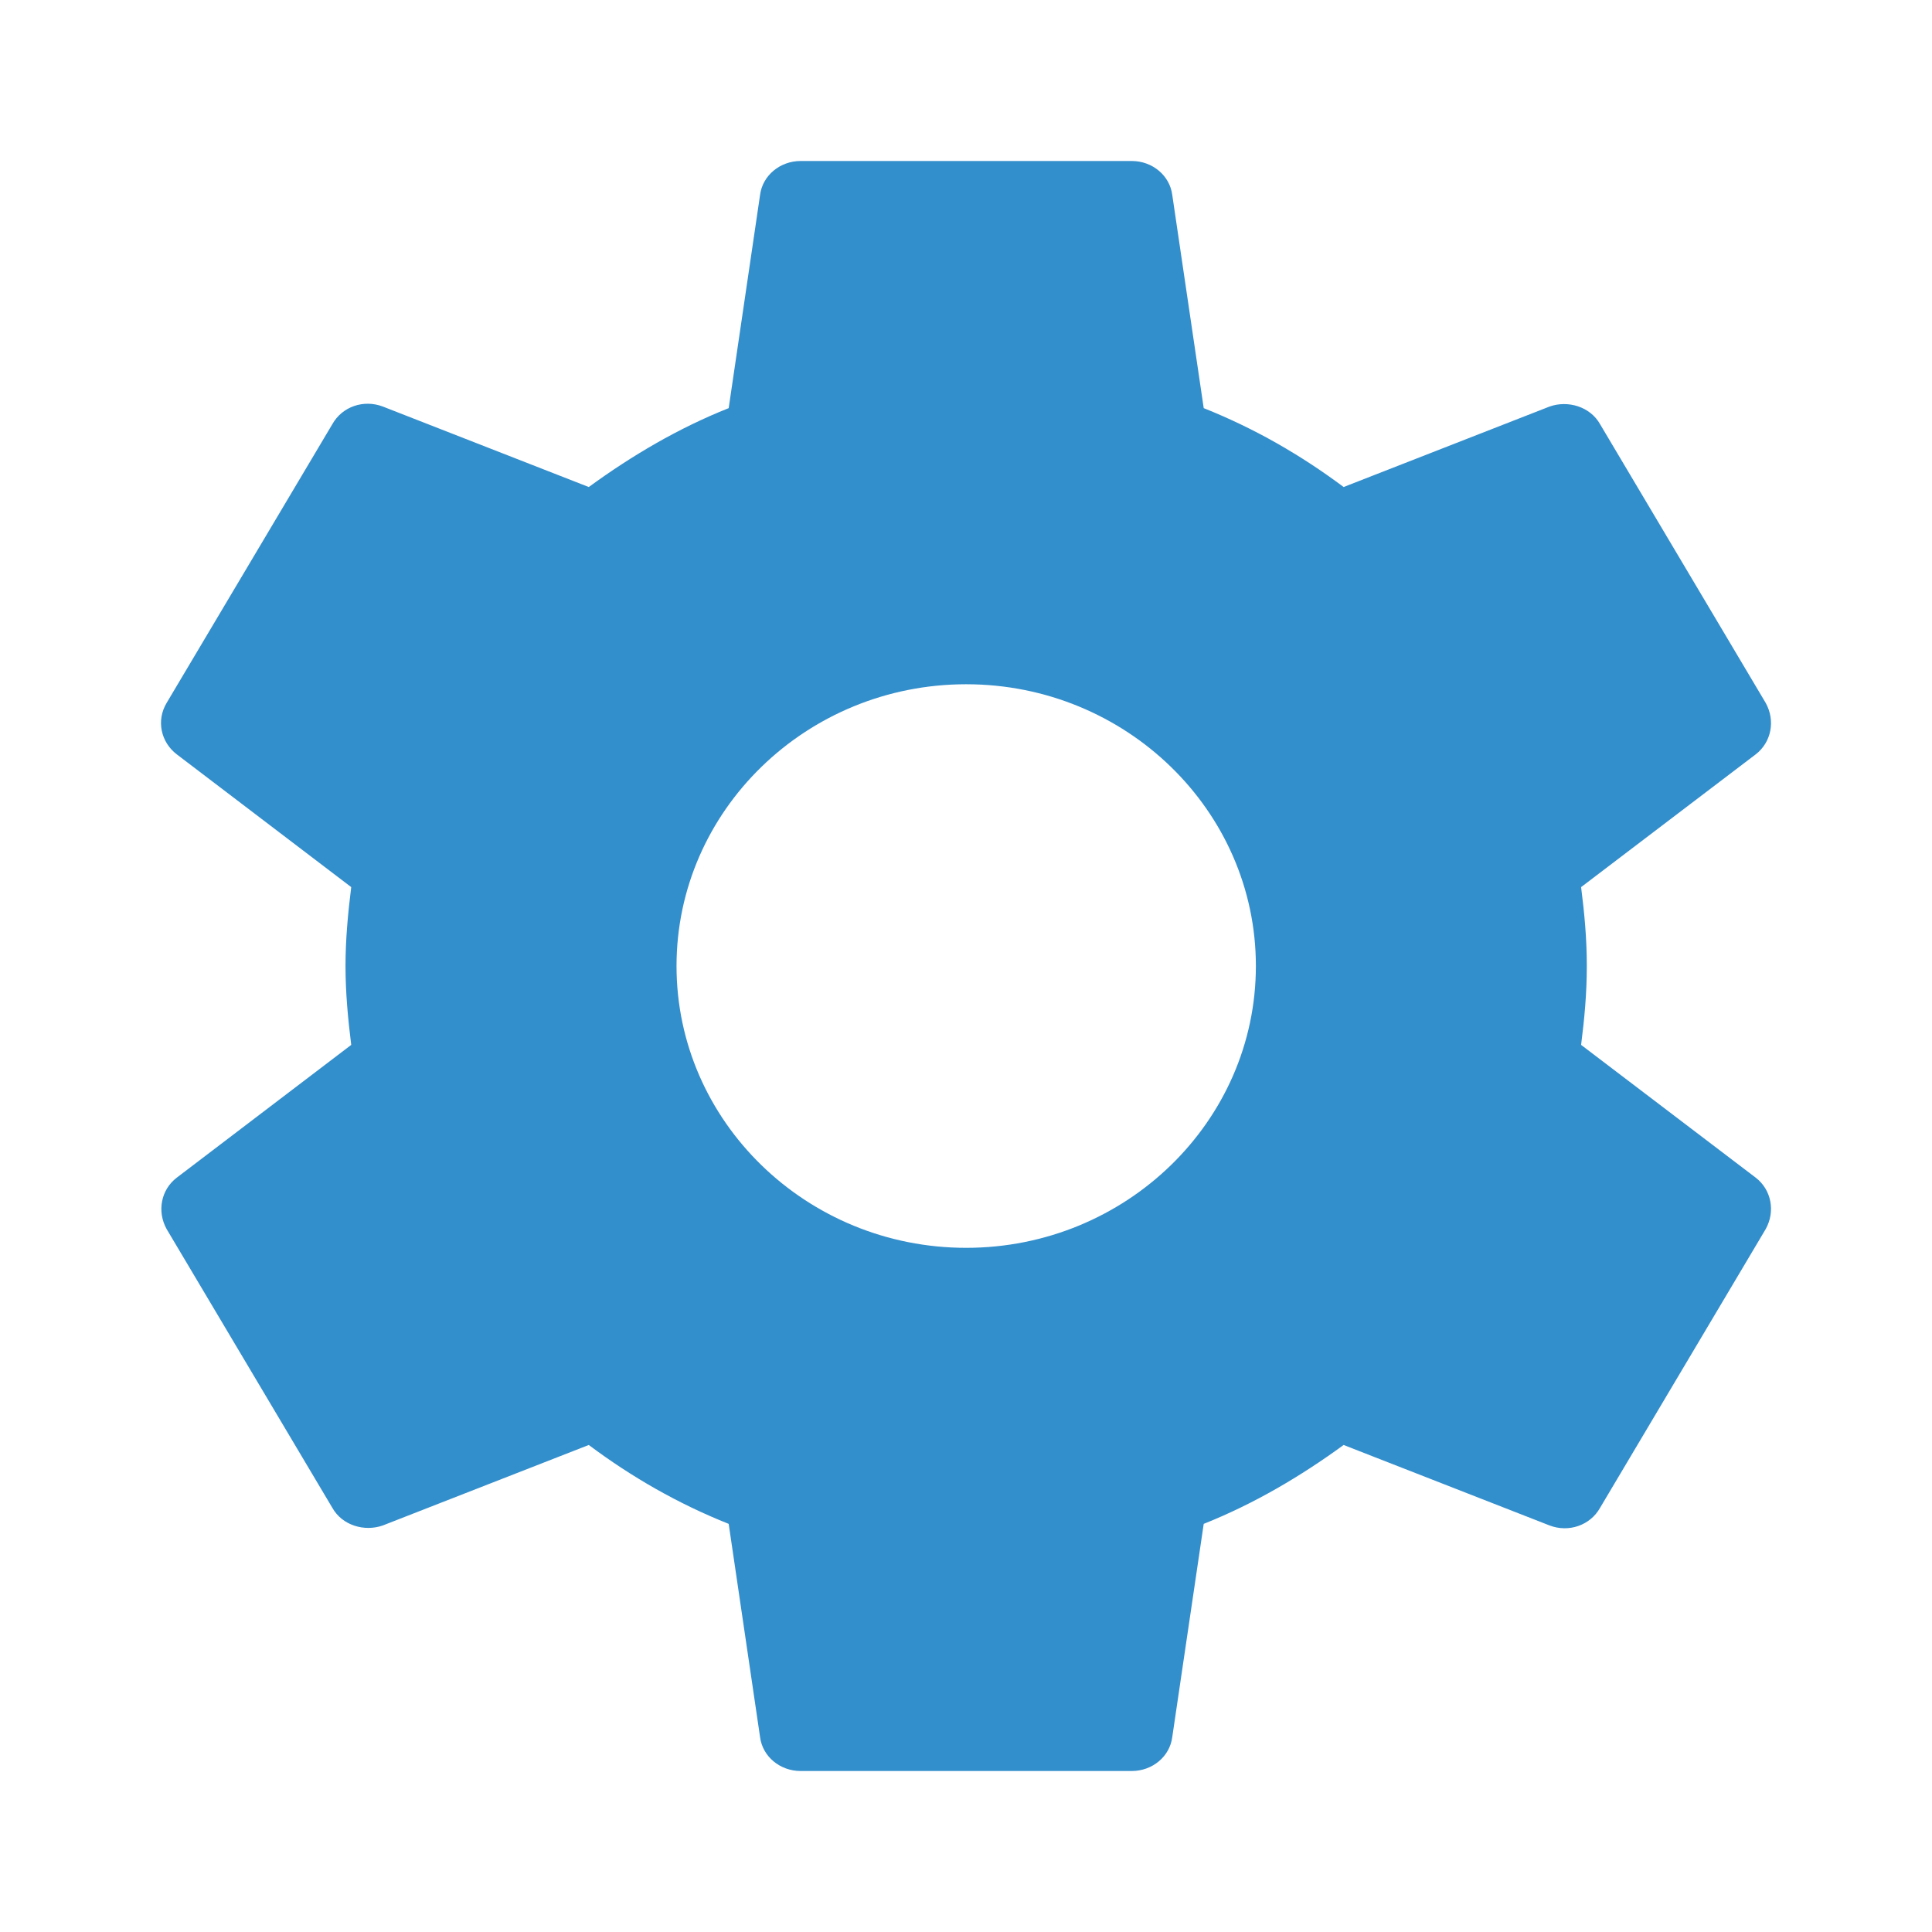
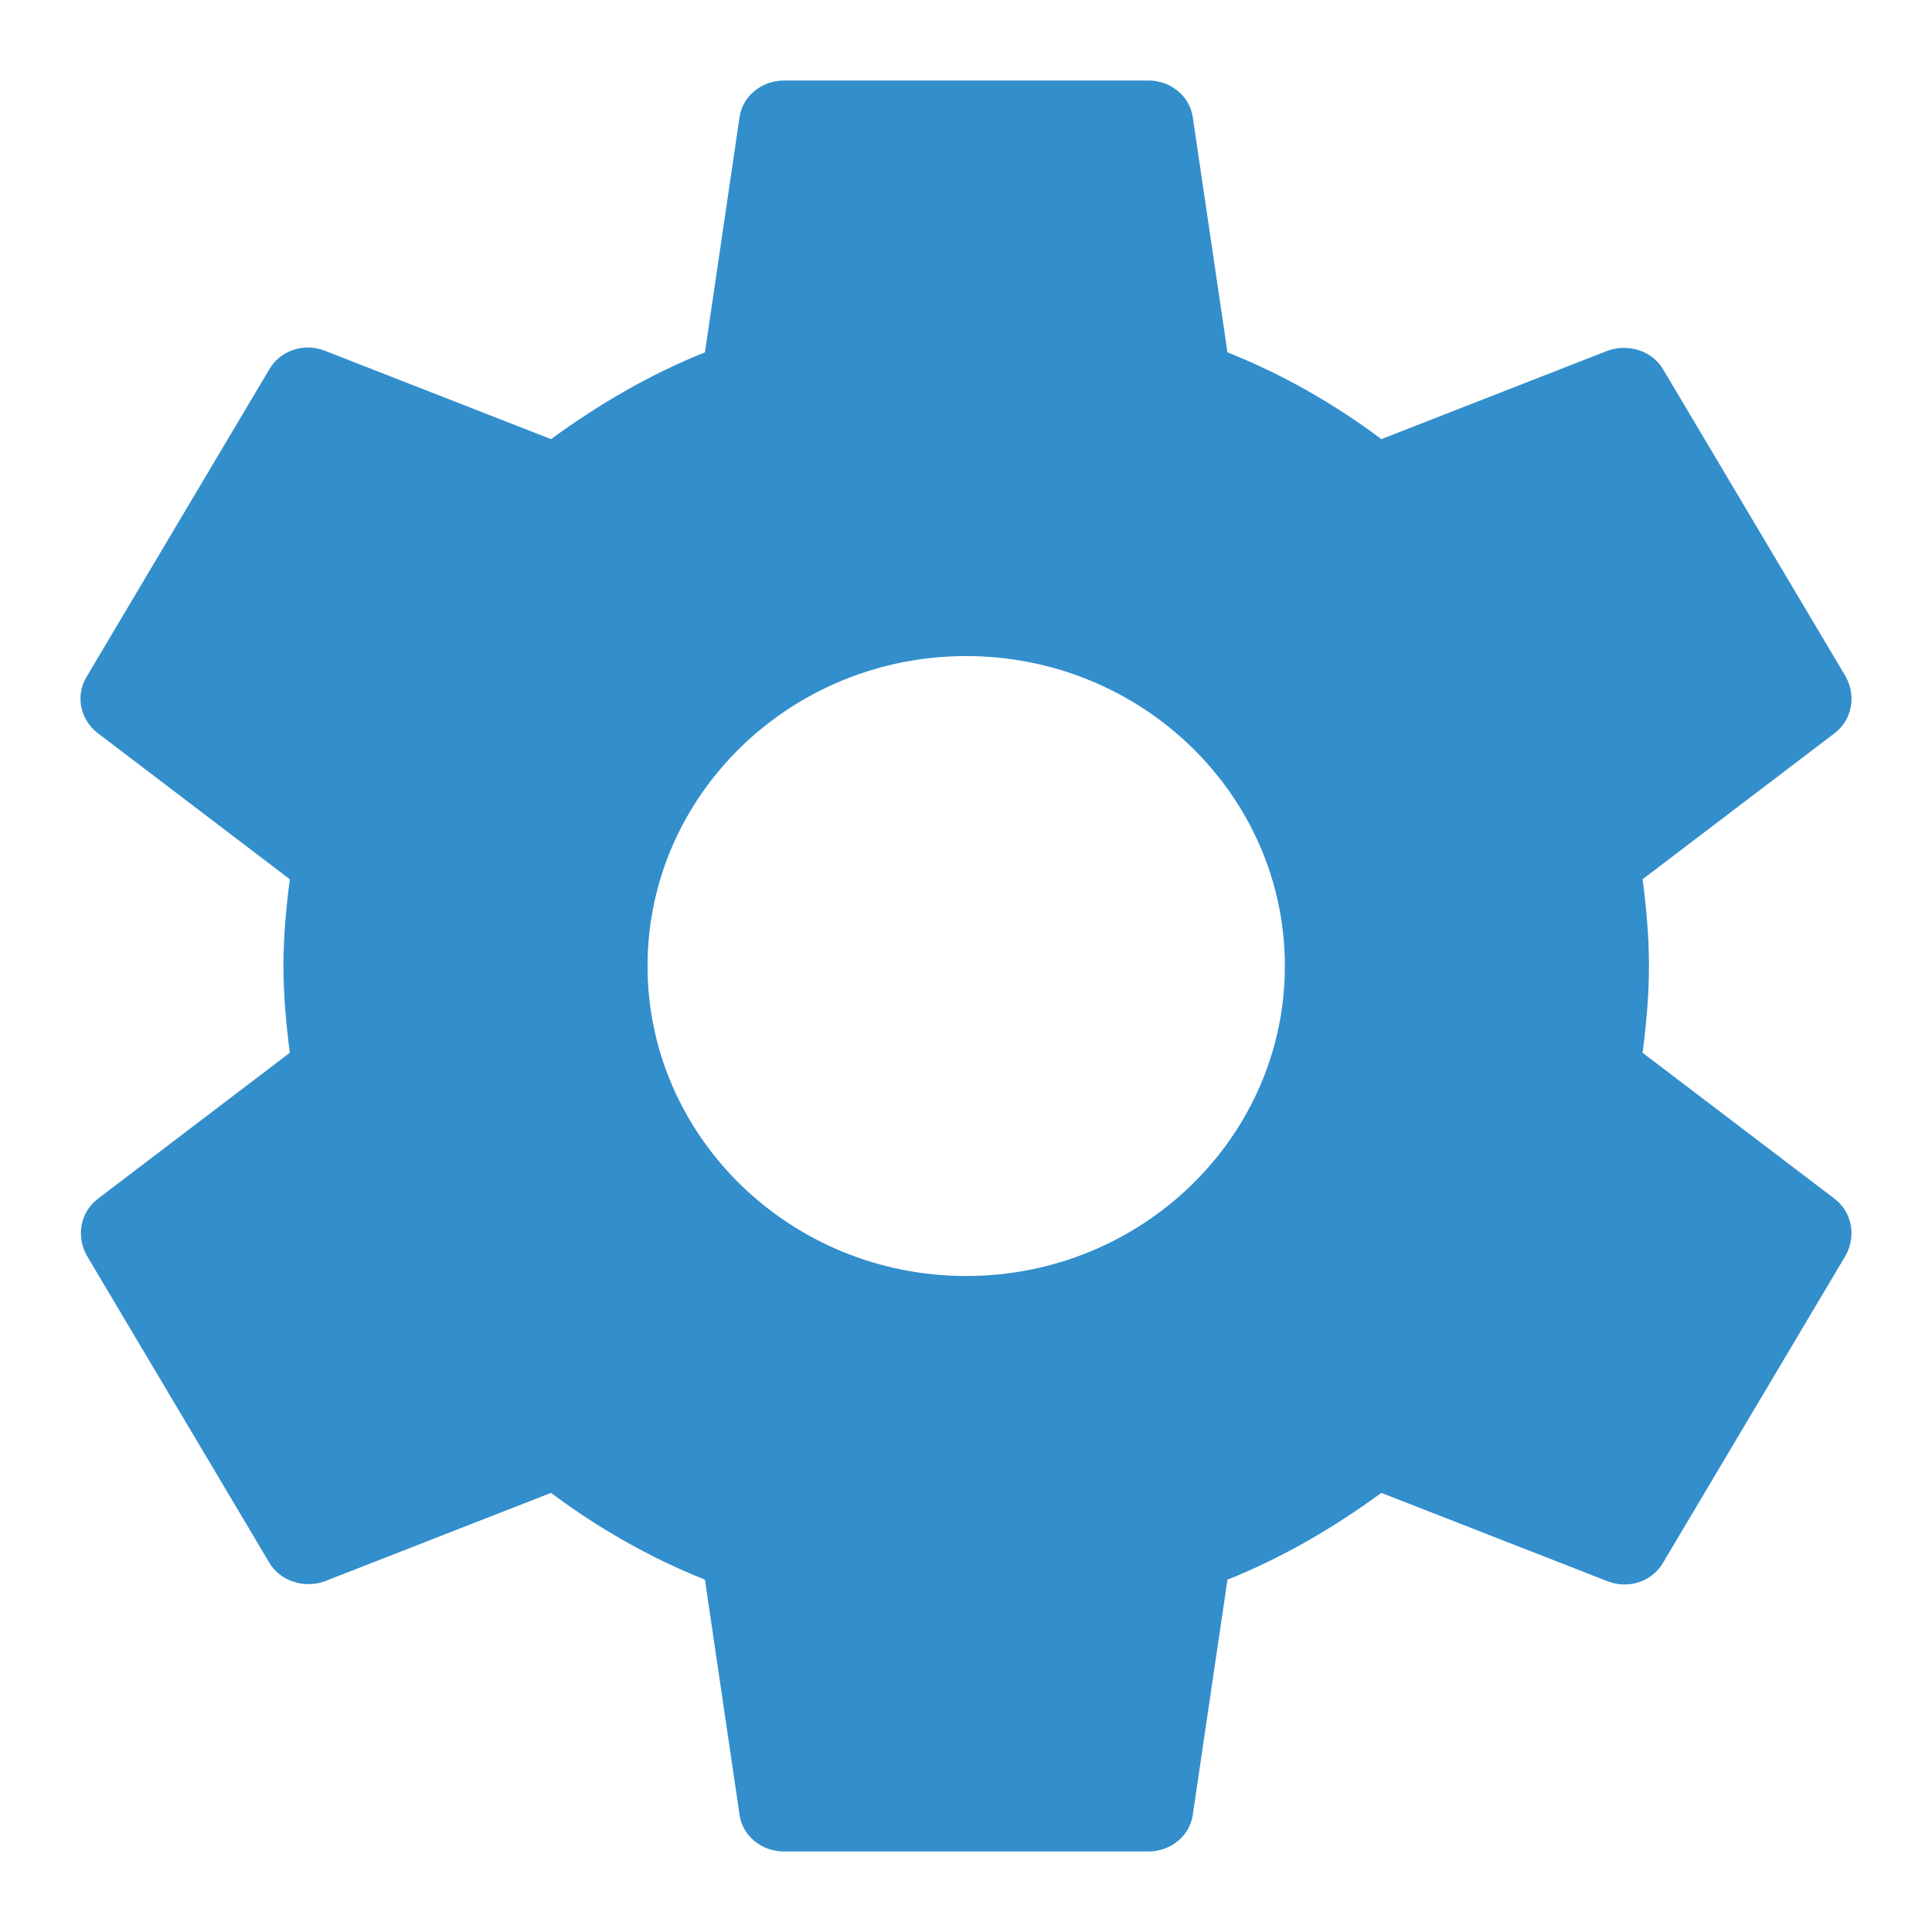
<svg xmlns="http://www.w3.org/2000/svg" width="24" height="24" viewBox="0 0 24 24" fill="none">
-   <path fill-rule="evenodd" clip-rule="evenodd" d="M12.002 8.5C13.986 8.5 15.601 10.07 15.601 12C15.601 13.93 13.986 15.501 12.002 15.501C10.018 15.501 8.404 13.93 8.404 12C8.404 10.07 10.018 8.5 12.002 8.5ZM4.363 11.02C4.323 11.34 4.292 11.67 4.292 12C4.292 12.33 4.323 12.66 4.363 12.98L2.195 14.63C1.999 14.78 1.948 15.05 2.071 15.27L4.128 18.73C4.251 18.95 4.528 19.03 4.755 18.95L7.314 17.95C7.849 18.35 8.424 18.68 9.052 18.93L9.442 21.58C9.473 21.82 9.689 22 9.946 22H14.059C14.316 22 14.531 21.82 14.562 21.58L14.953 18.93C15.58 18.68 16.156 18.34 16.691 17.95L19.25 18.95C19.486 19.04 19.754 18.95 19.877 18.73L21.933 15.27C22.057 15.05 22.005 14.78 21.811 14.63L19.641 12.98C19.682 12.66 19.712 12.34 19.712 12C19.712 11.66 19.682 11.34 19.641 11.02L21.811 9.37C22.005 9.22 22.057 8.95 21.933 8.73L19.877 5.27C19.754 5.05 19.476 4.97 19.25 5.05L16.691 6.05C16.156 5.65 15.58 5.32 14.953 5.07L14.562 2.42C14.531 2.181 14.316 2 14.059 2H9.946C9.689 2 9.473 2.181 9.442 2.42L9.052 5.07C8.424 5.32 7.849 5.66 7.314 6.05L4.755 5.05C4.518 4.96 4.251 5.05 4.128 5.27L2.071 8.73C1.938 8.95 1.999 9.22 2.195 9.37L4.363 11.02Z" fill="#338ECC" />
+   <path fill-rule="evenodd" clip-rule="evenodd" d="M12.002 8.15C14.185 8.15 15.961 9.877 15.961 12C15.961 14.123 14.185 15.851 12.002 15.851C9.82 15.851 8.044 14.123 8.044 12C8.044 9.877 9.82 8.15 12.002 8.15ZM3.6 10.922C3.555 11.274 3.521 11.637 3.521 12C3.521 12.363 3.555 12.726 3.6 13.078L1.214 14.893C0.999 15.058 0.943 15.355 1.078 15.597L3.34 19.403C3.476 19.645 3.781 19.733 4.03 19.645L6.845 18.545C7.434 18.985 8.067 19.348 8.757 19.623L9.186 22.538C9.22 22.802 9.458 23 9.741 23H14.264C14.547 23 14.784 22.802 14.818 22.538L15.248 19.623C15.938 19.348 16.572 18.974 17.16 18.545L19.975 19.645C20.235 19.744 20.53 19.645 20.665 19.403L22.927 15.597C23.062 15.355 23.006 15.058 22.792 14.893L20.405 13.078C20.45 12.726 20.484 12.374 20.484 12C20.484 11.626 20.45 11.274 20.405 10.922L22.792 9.107C23.006 8.942 23.062 8.645 22.927 8.403L20.665 4.597C20.53 4.355 20.224 4.267 19.975 4.355L17.16 5.455C16.572 5.015 15.938 4.652 15.248 4.377L14.818 1.462C14.784 1.199 14.547 1 14.264 1H9.741C9.458 1 9.22 1.199 9.186 1.462L8.757 4.377C8.067 4.652 7.434 5.026 6.845 5.455L4.03 4.355C3.77 4.256 3.476 4.355 3.34 4.597L1.078 8.403C0.931 8.645 0.999 8.942 1.214 9.107L3.6 10.922Z" fill="#338ECC" />
</svg>
